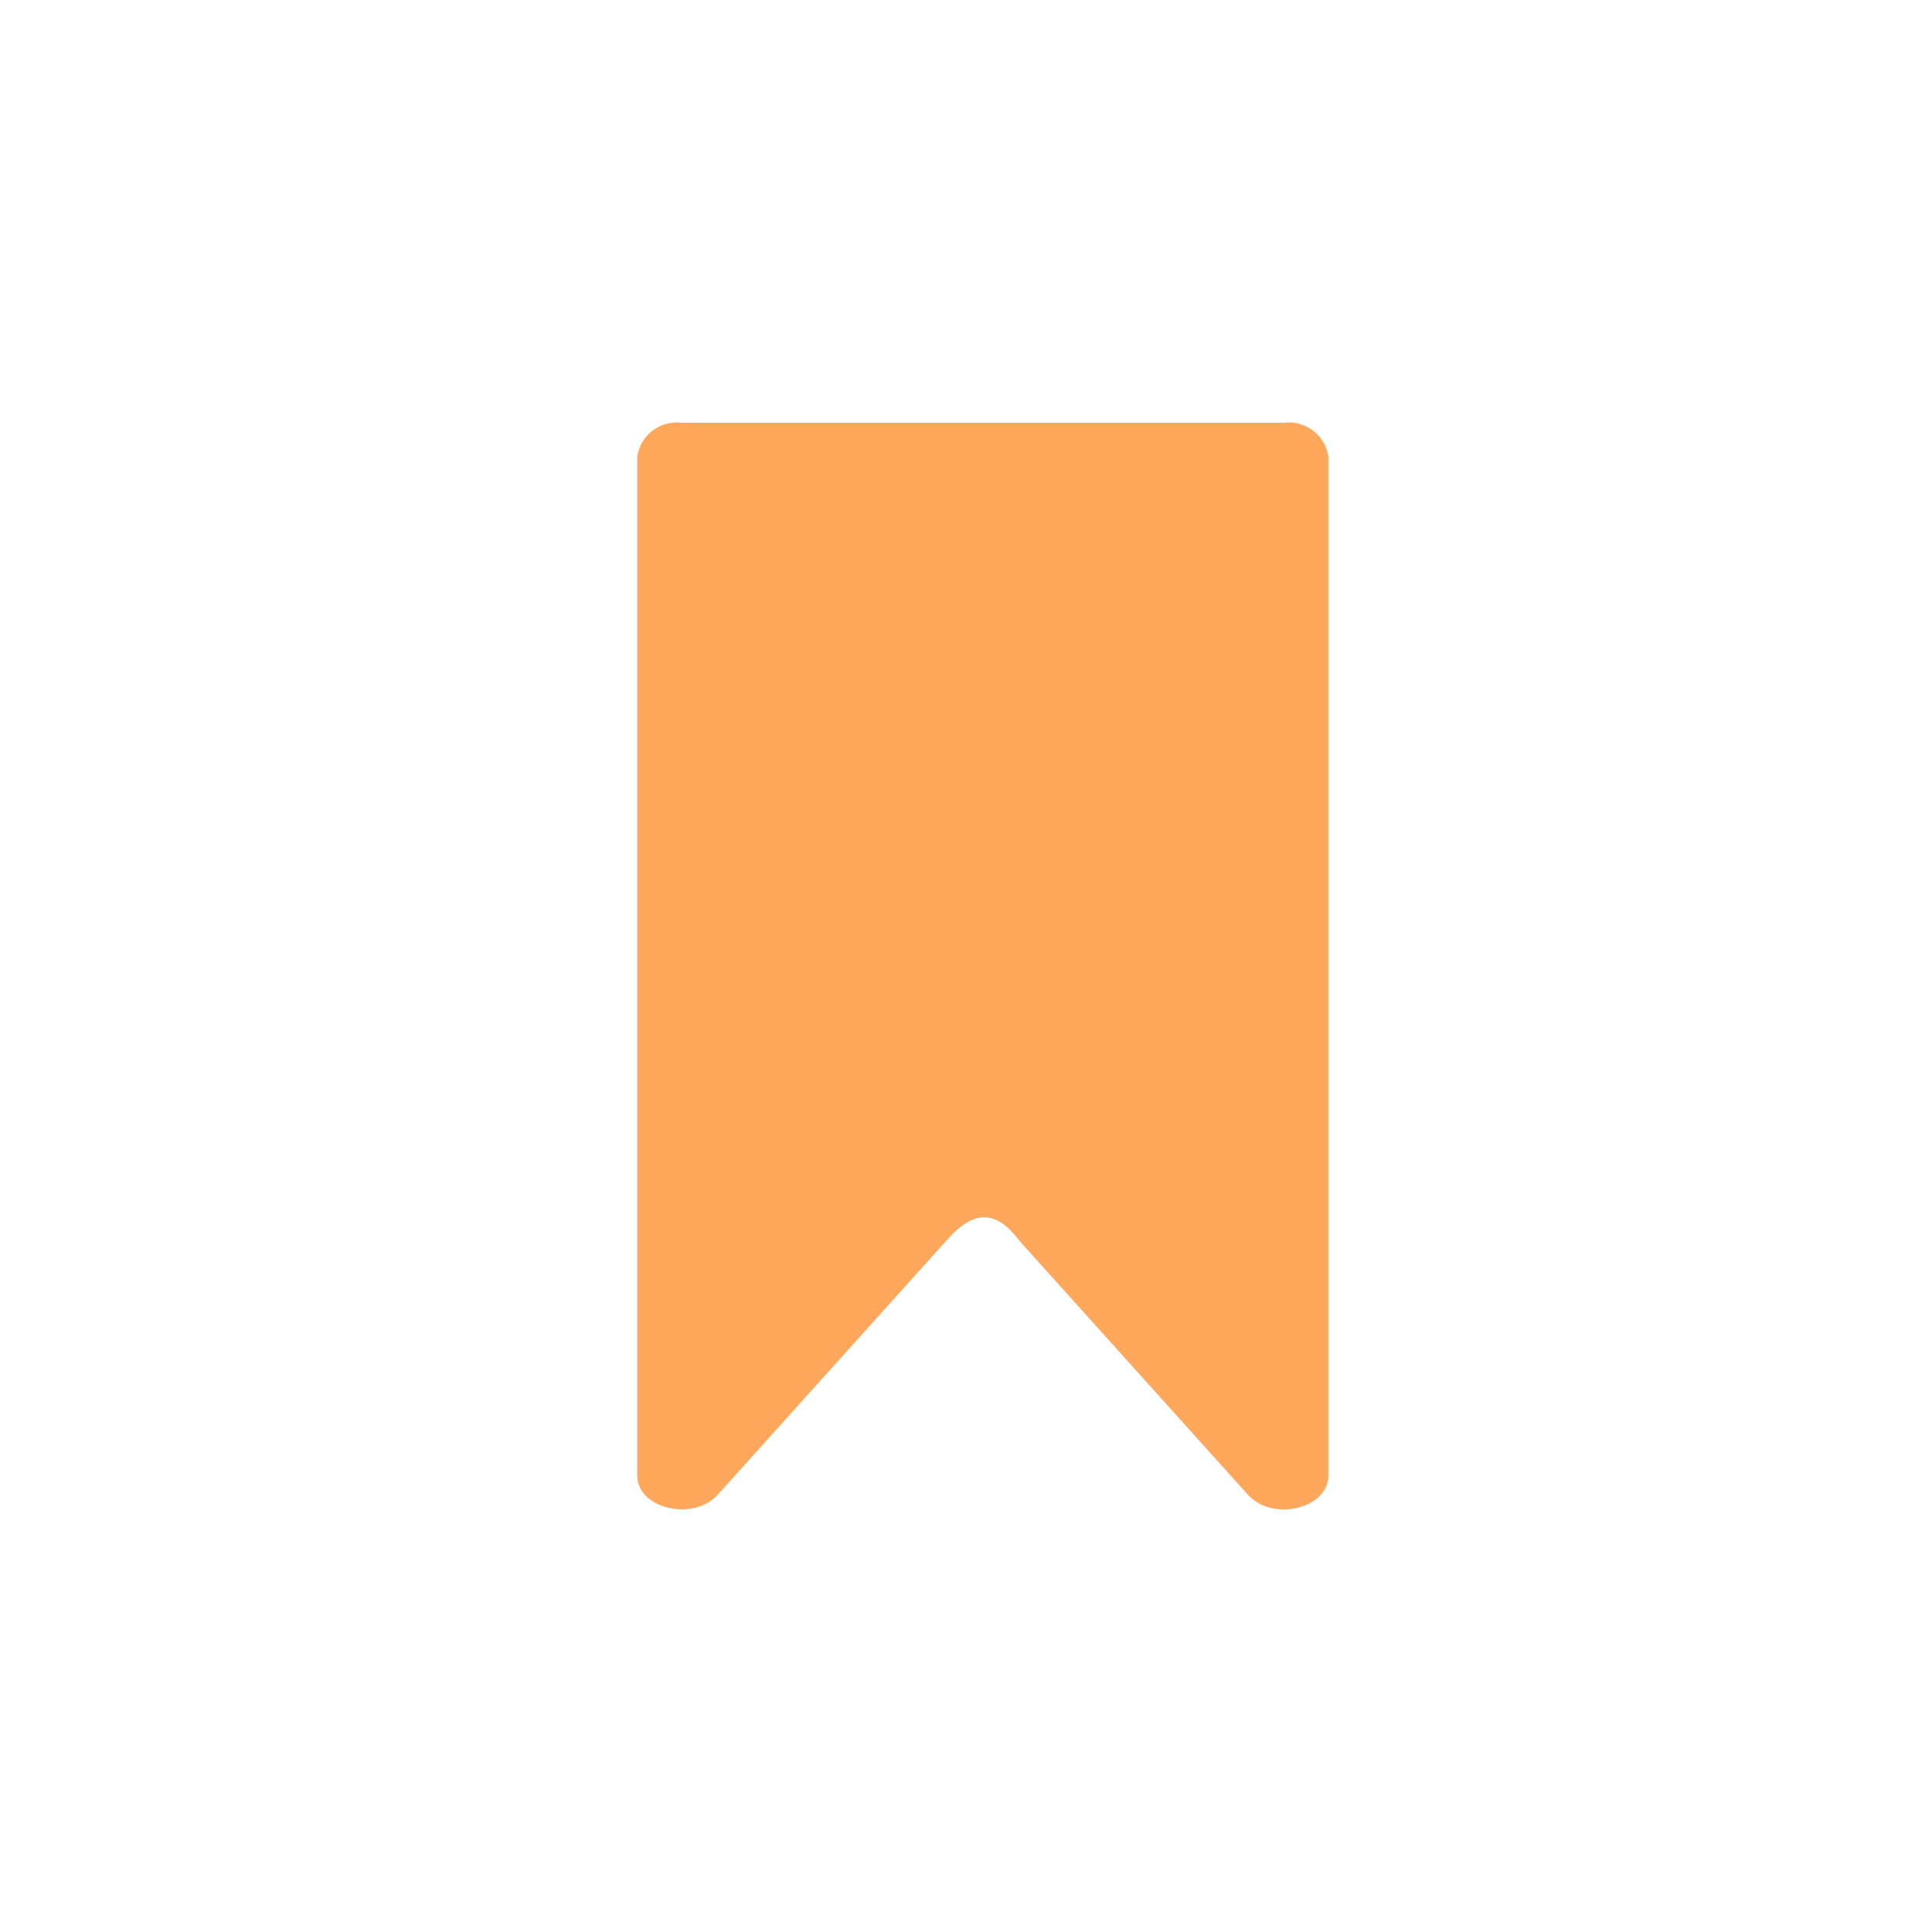
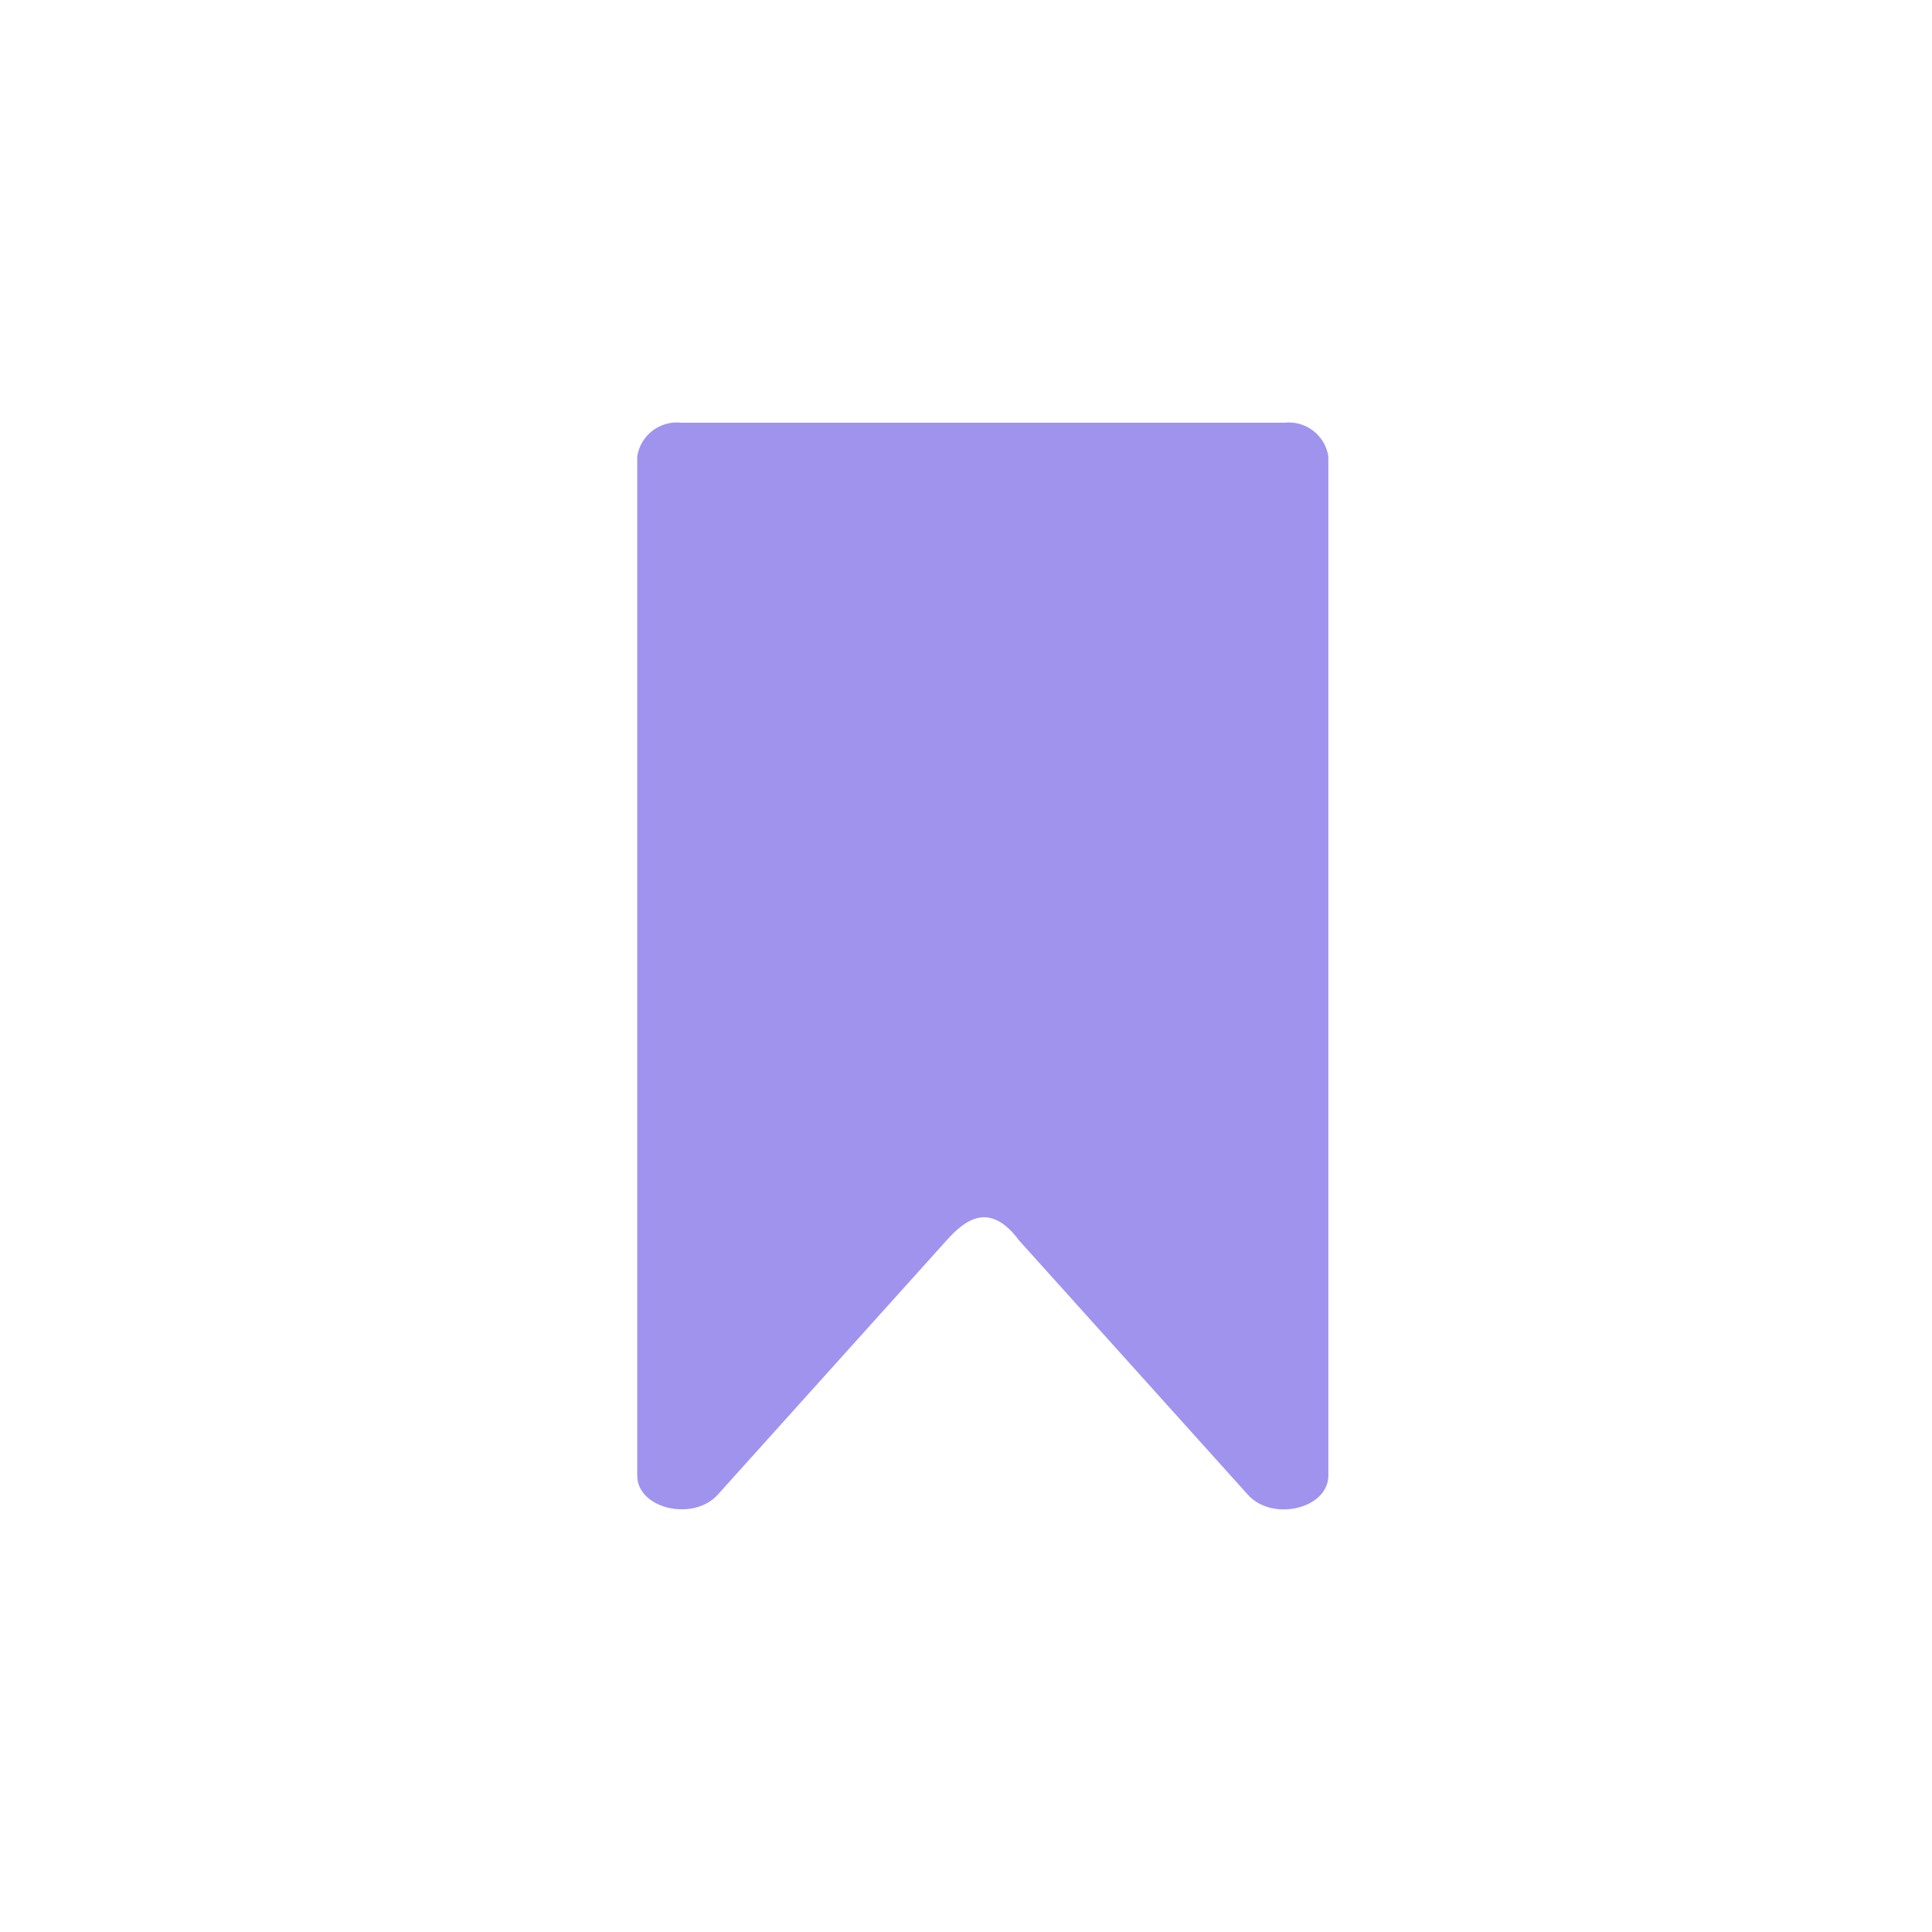
<svg xmlns="http://www.w3.org/2000/svg" id="Boton_guardade" data-name="Boton guardade" width="64" height="64" viewBox="0 0 64 64">
  <defs>
    <style>
      .cls-1 {
        fill: #6f65bb00;
      }

      .cls-2 {
-         fill: #ffa75a;
+         fill: #a093ee;
      }
    </style>
  </defs>
  <g id="Grupo_100" data-name="Grupo 100" transform="translate(0)">
    <circle id="Elipse_19" data-name="Elipse 19" class="cls-1" cx="32" cy="32" r="32" transform="translate(0)" />
  </g>
  <g id="Grupo_92" data-name="Grupo 92" transform="translate(21.108 14)">
    <path id="Trazado_52" data-name="Trazado 52" class="cls-2" d="M151.371,61.792l-7.576-8.42c-1-1.349-1.828-.646-2.409,0l-7.576,8.42c-.814.9-2.667.464-2.667-.634V27.4a1.326,1.326,0,0,1,1.462-1.119h19.971a1.326,1.326,0,0,1,1.462,1.119V61.157C154.038,62.255,152.185,62.7,151.371,61.792Z" transform="translate(-131.142 -26.278)" />
  </g>
</svg>
